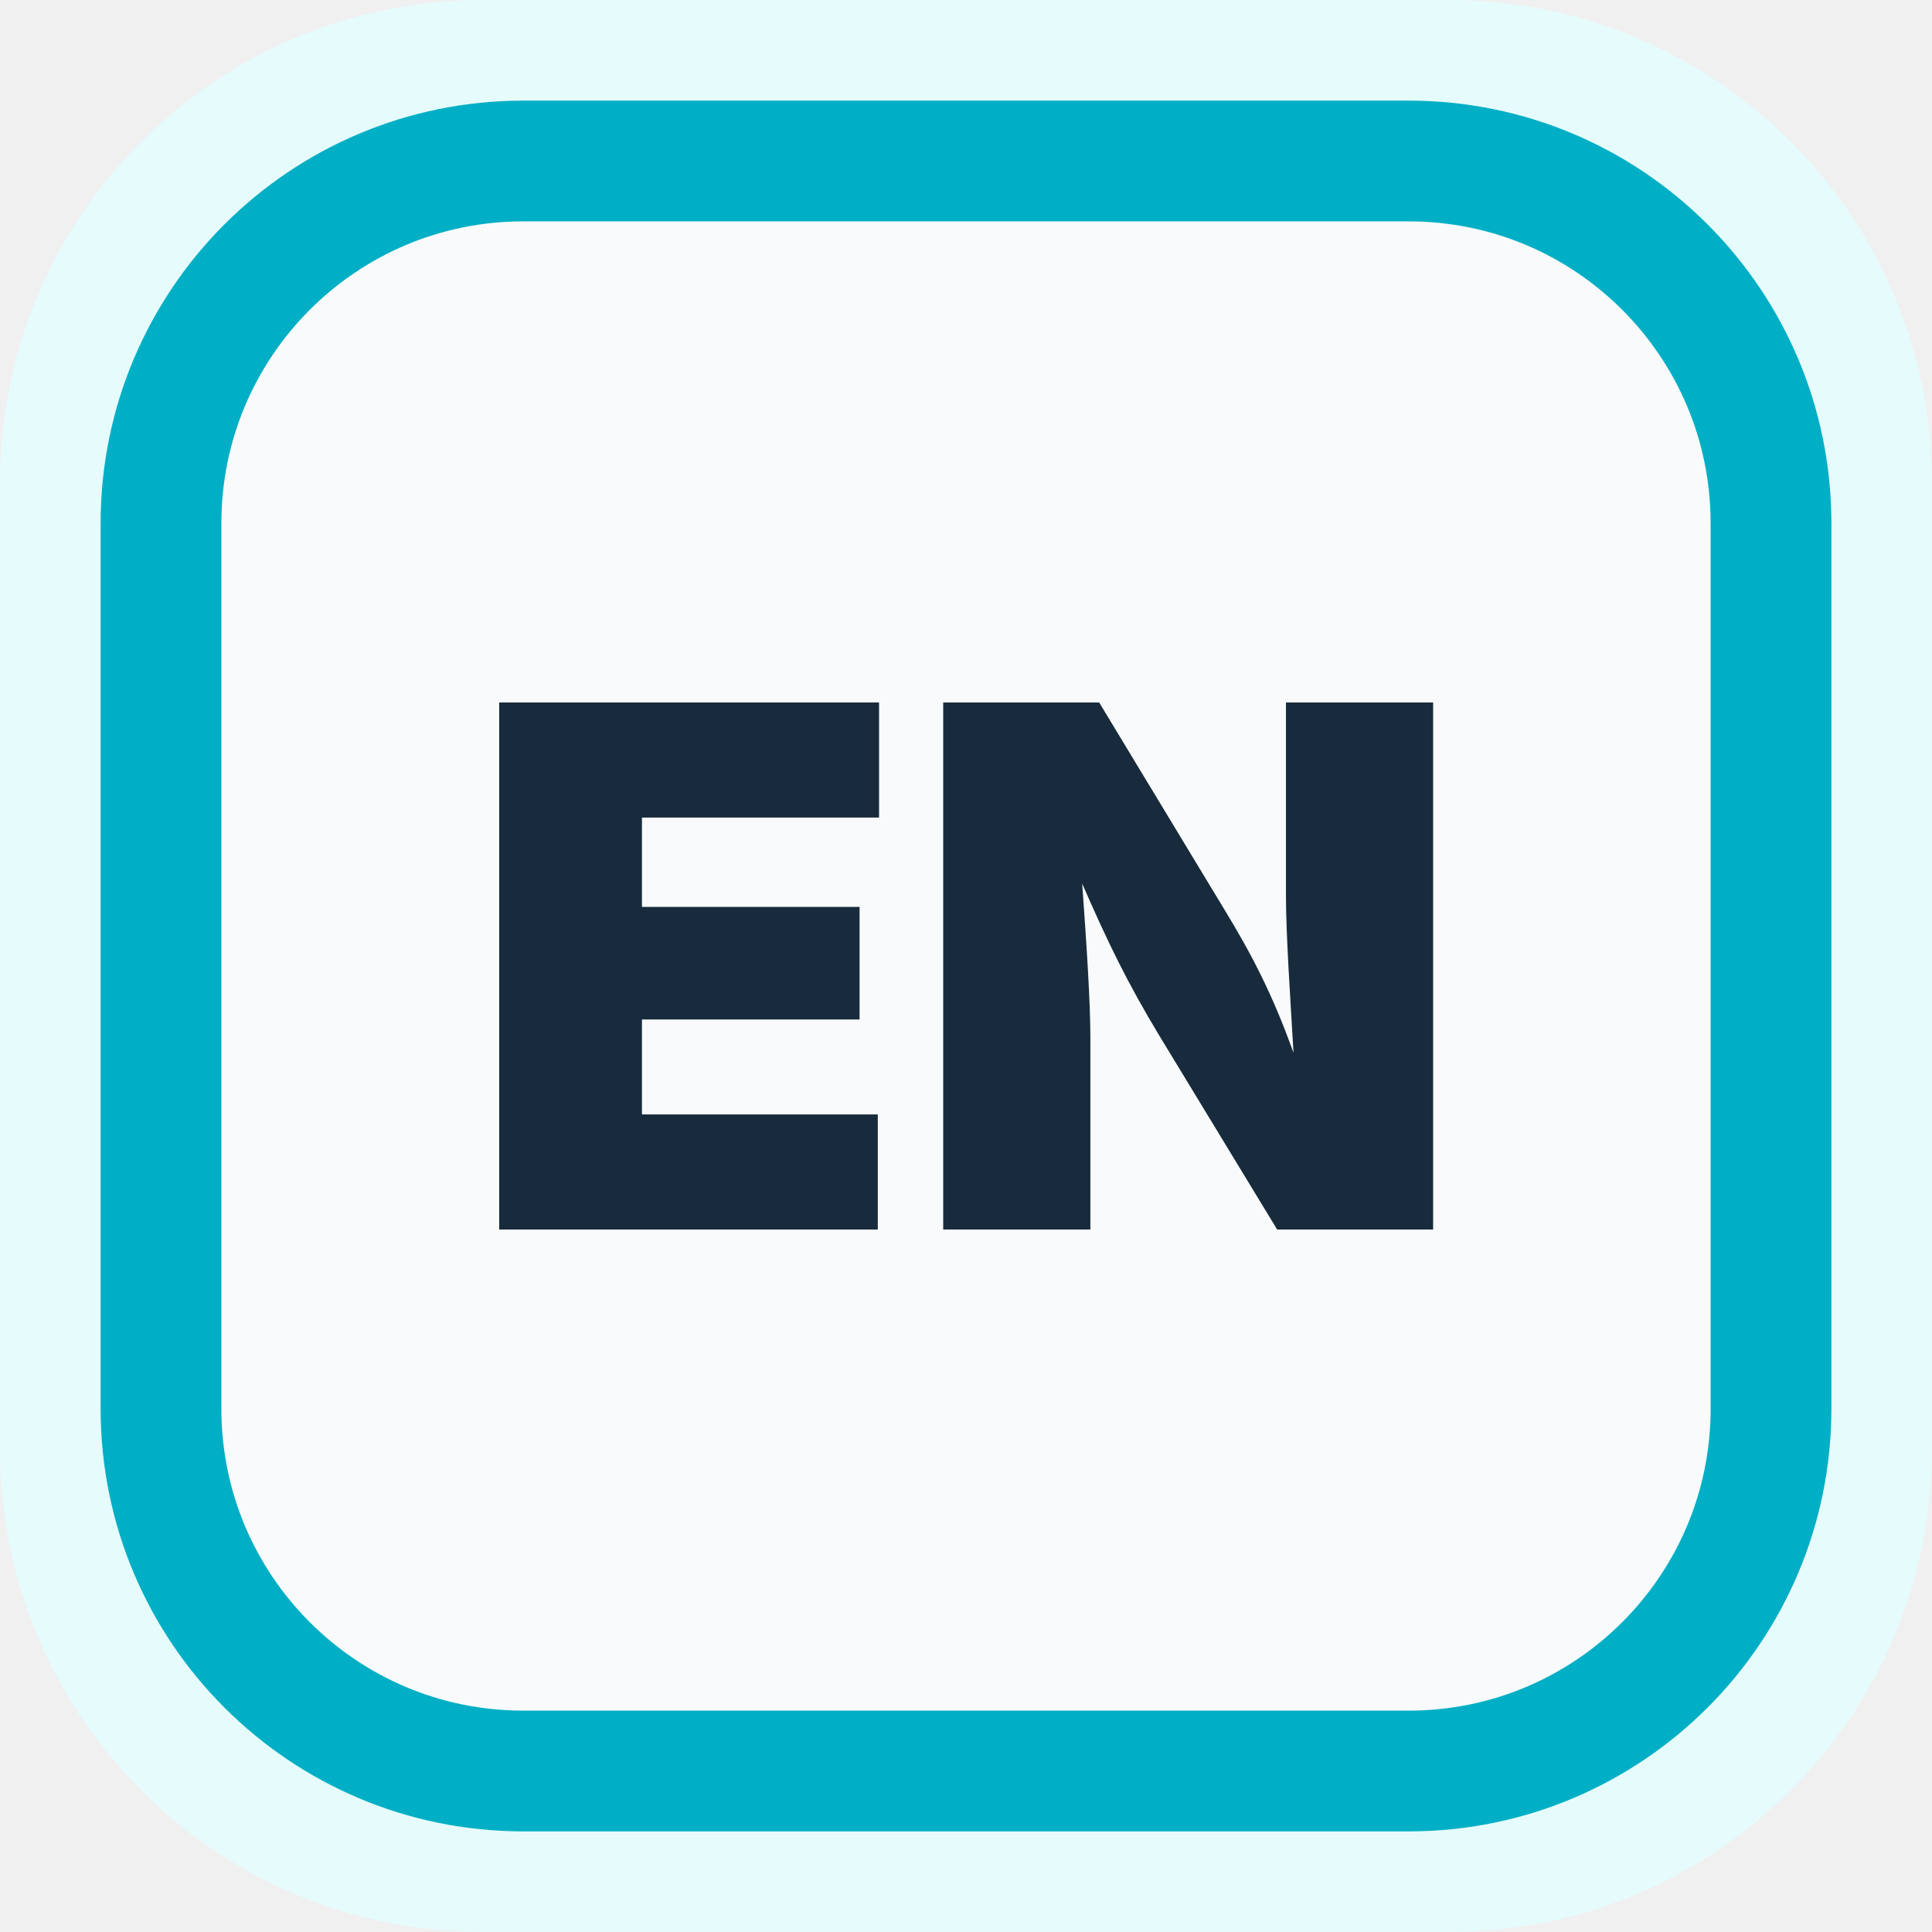
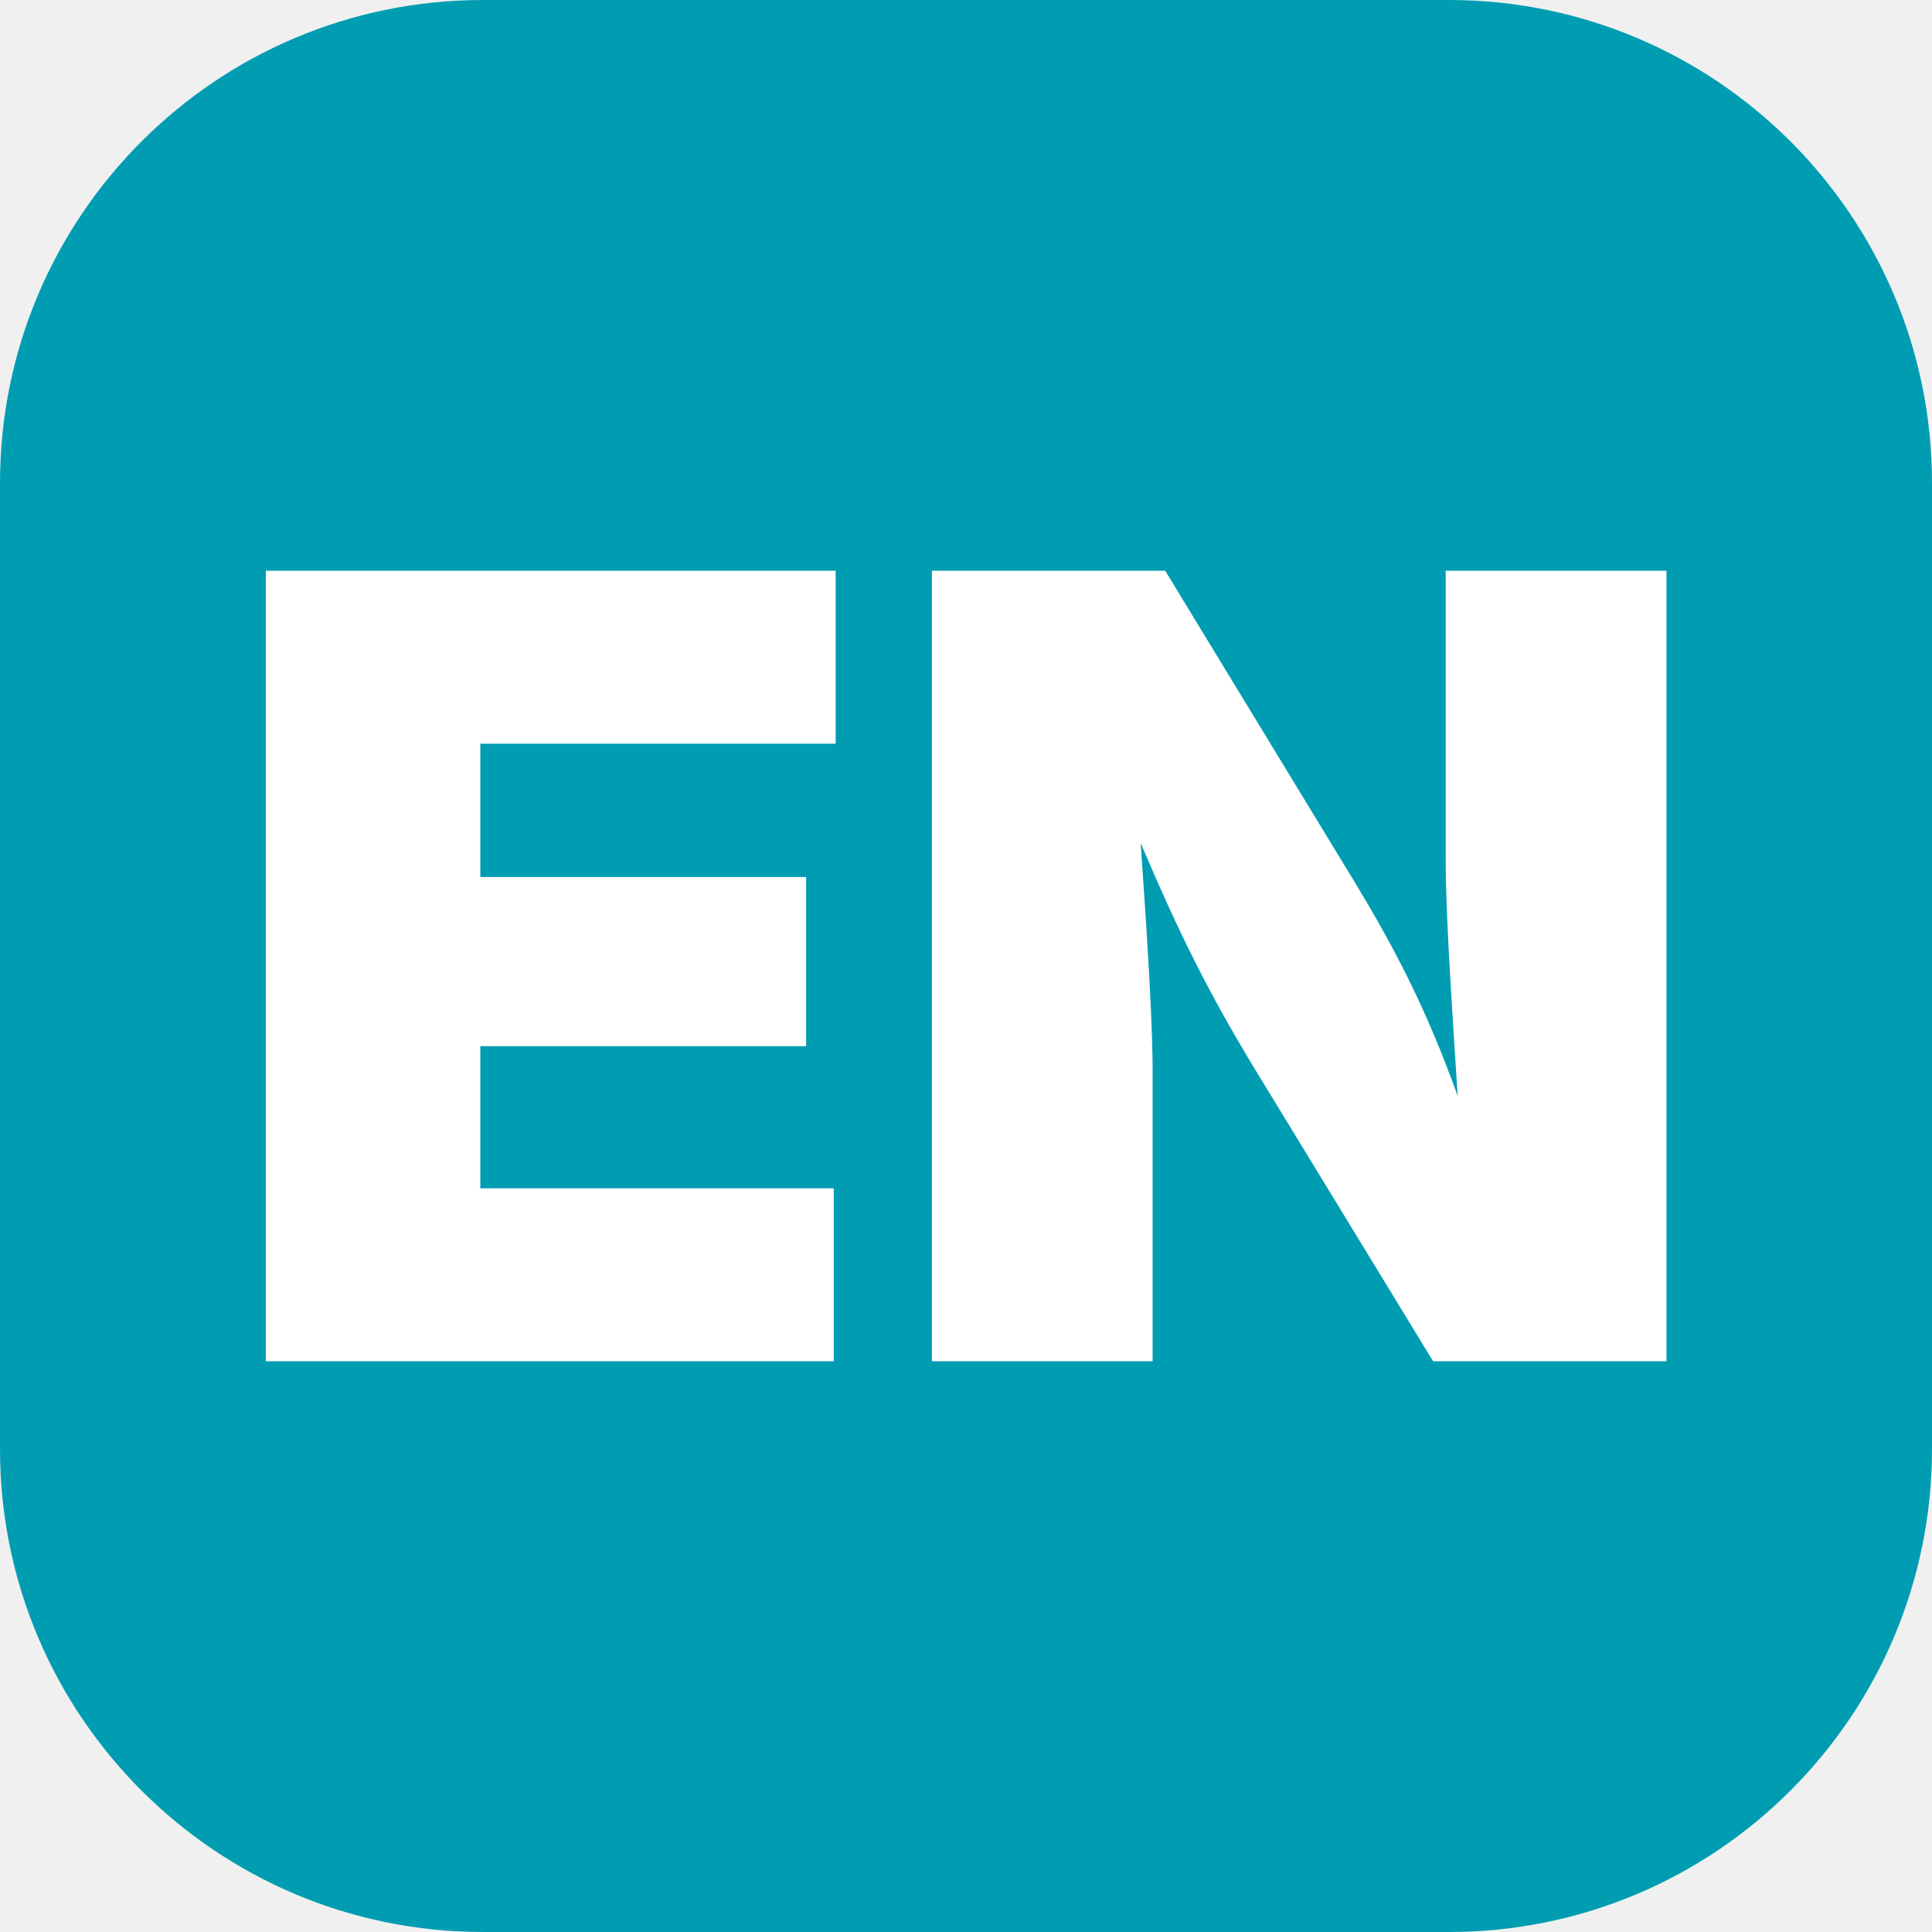
<svg xmlns="http://www.w3.org/2000/svg" width="48" height="48" viewBox="0 0 48 48" fill="none">
-   <rect width="48" height="48" rx="12" fill="#E6FBFC" />
-   <rect x="4" y="4" width="40" height="40" rx="9" fill="#F8FAFC" stroke="#00AFC5" stroke-width="3" />
-   <text x="24" y="24" text-anchor="middle" dominant-baseline="central" font-family="Inter, Arial, sans-serif" font-size="18" font-weight="900" fill="#172B3C">EN</text>
+   <rect width="48" height="48" rx="12" fill="#009DB2" />
+   <text x="24" y="24" text-anchor="middle" dominant-baseline="central" font-family="Inter, Arial, sans-serif" font-size="27" font-weight="900" fill="#FFFFFF">EN</text>
</svg>
